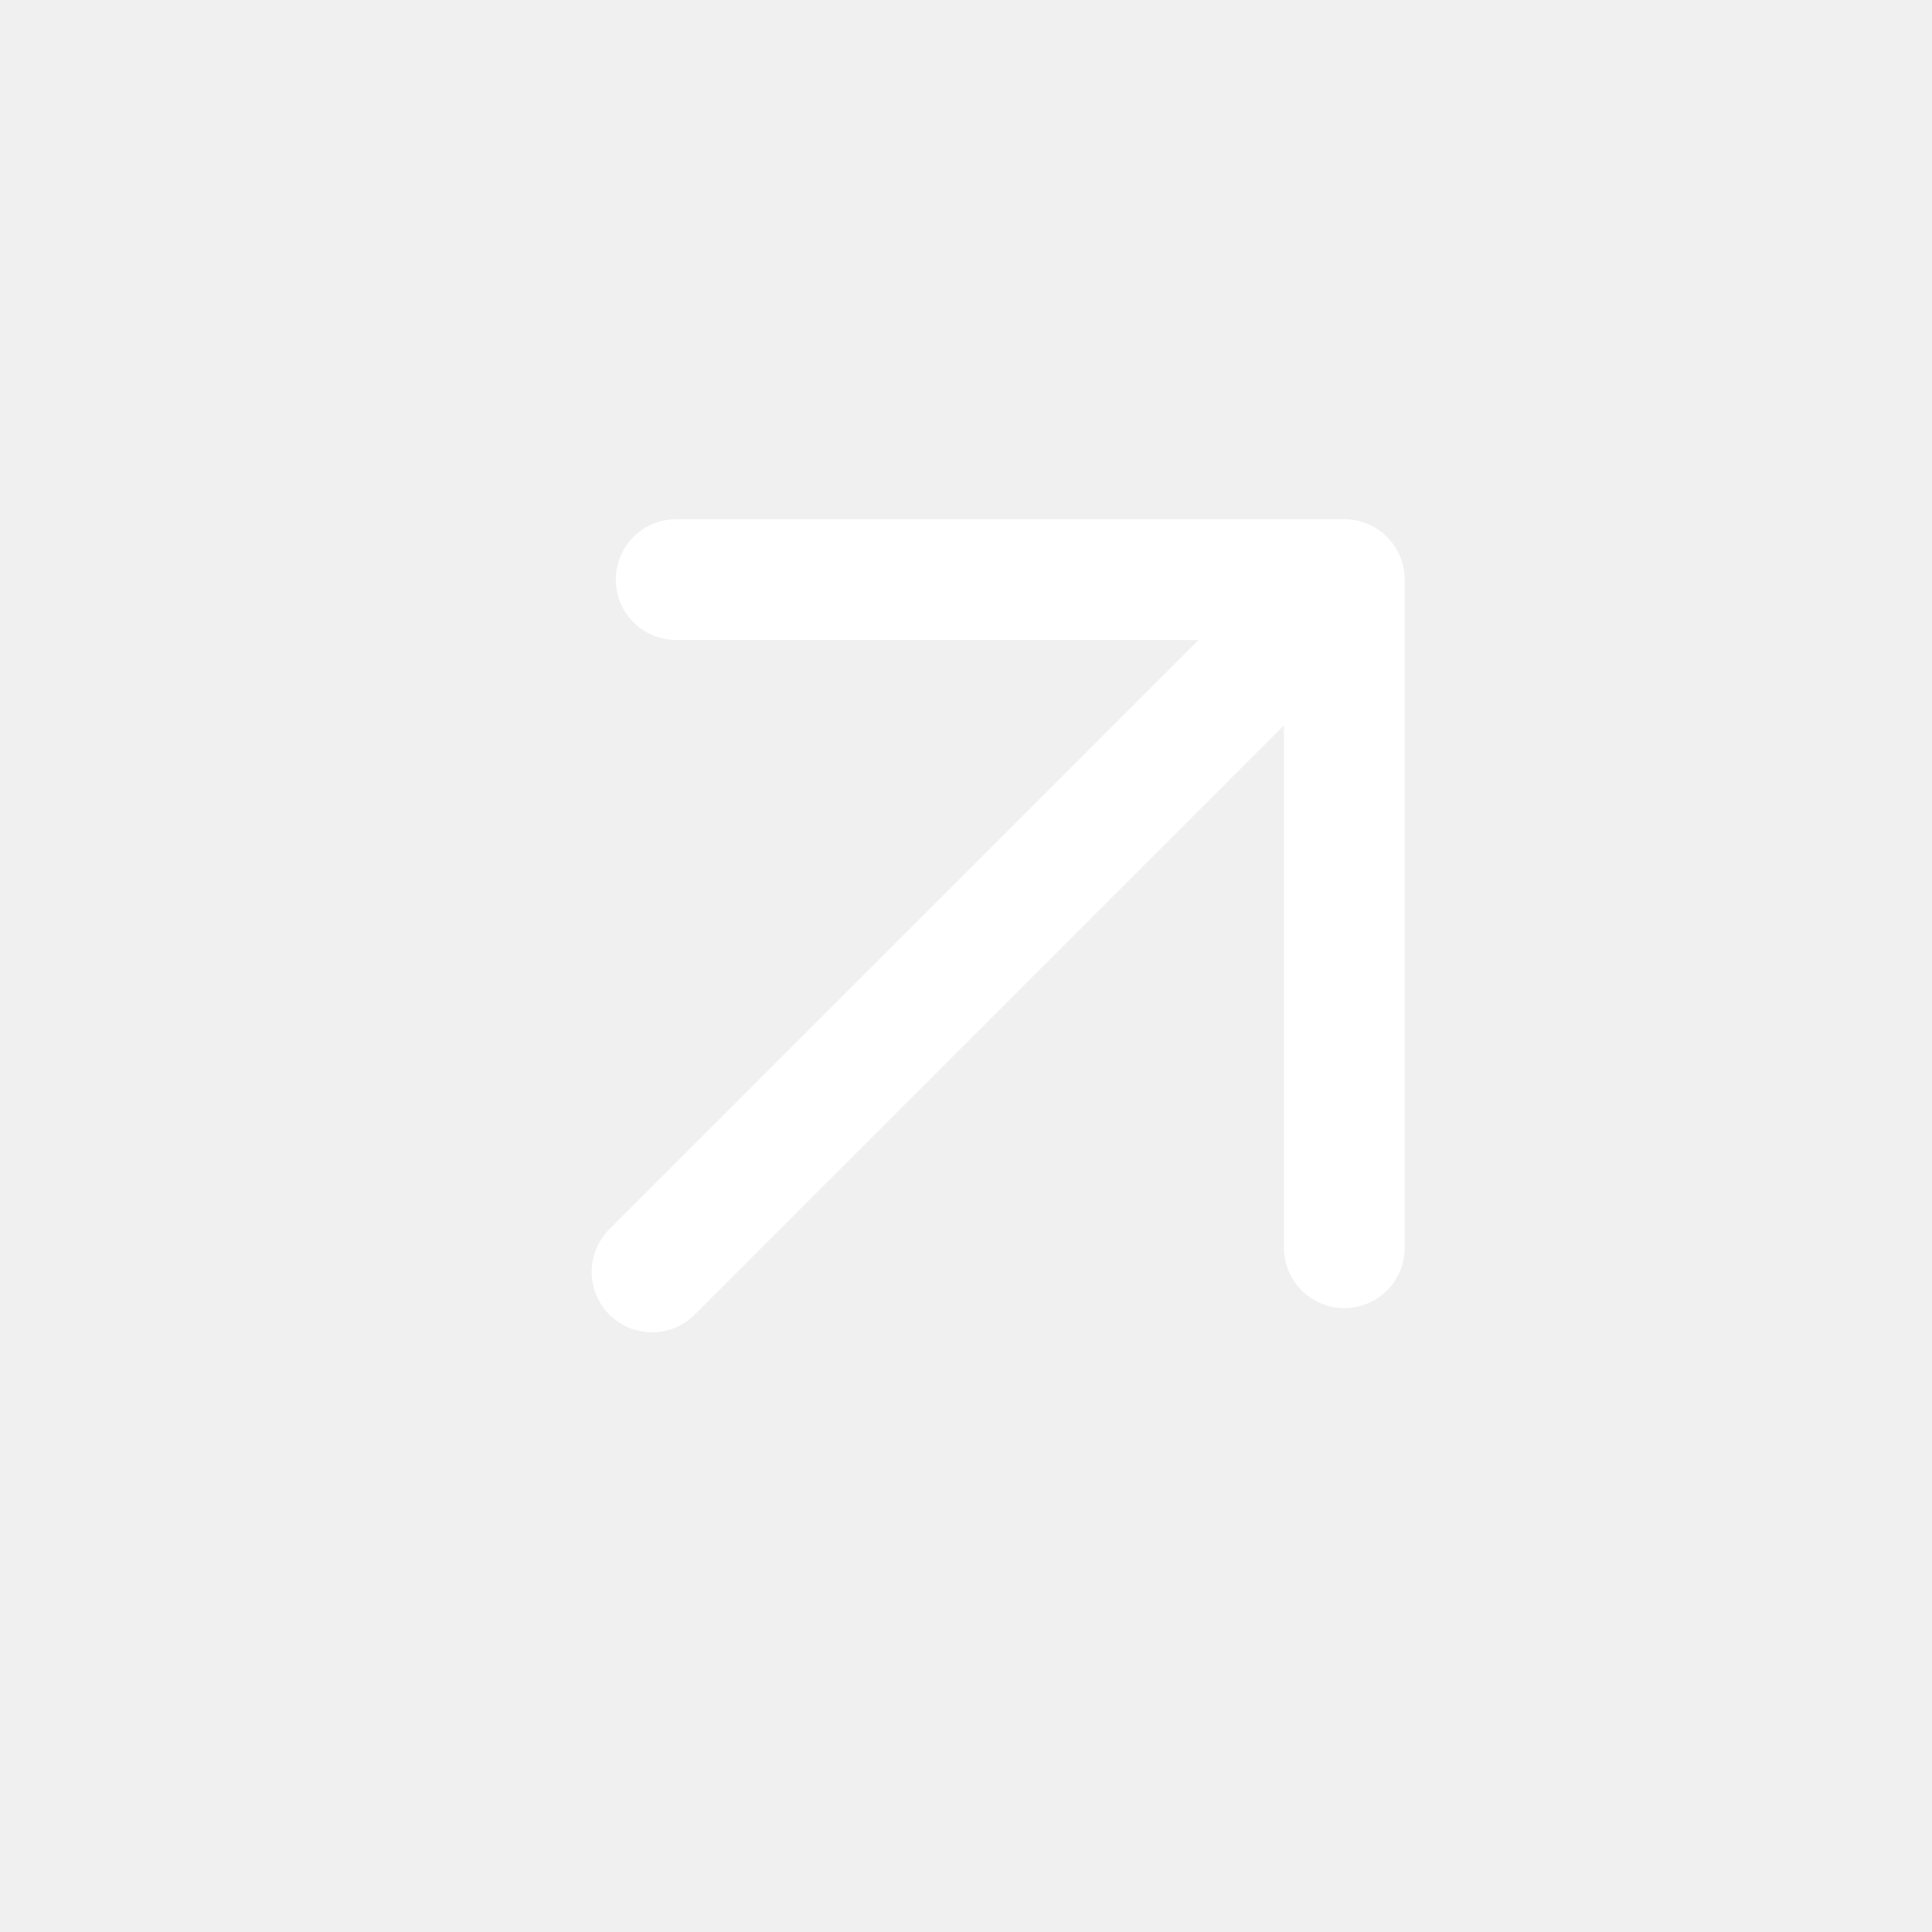
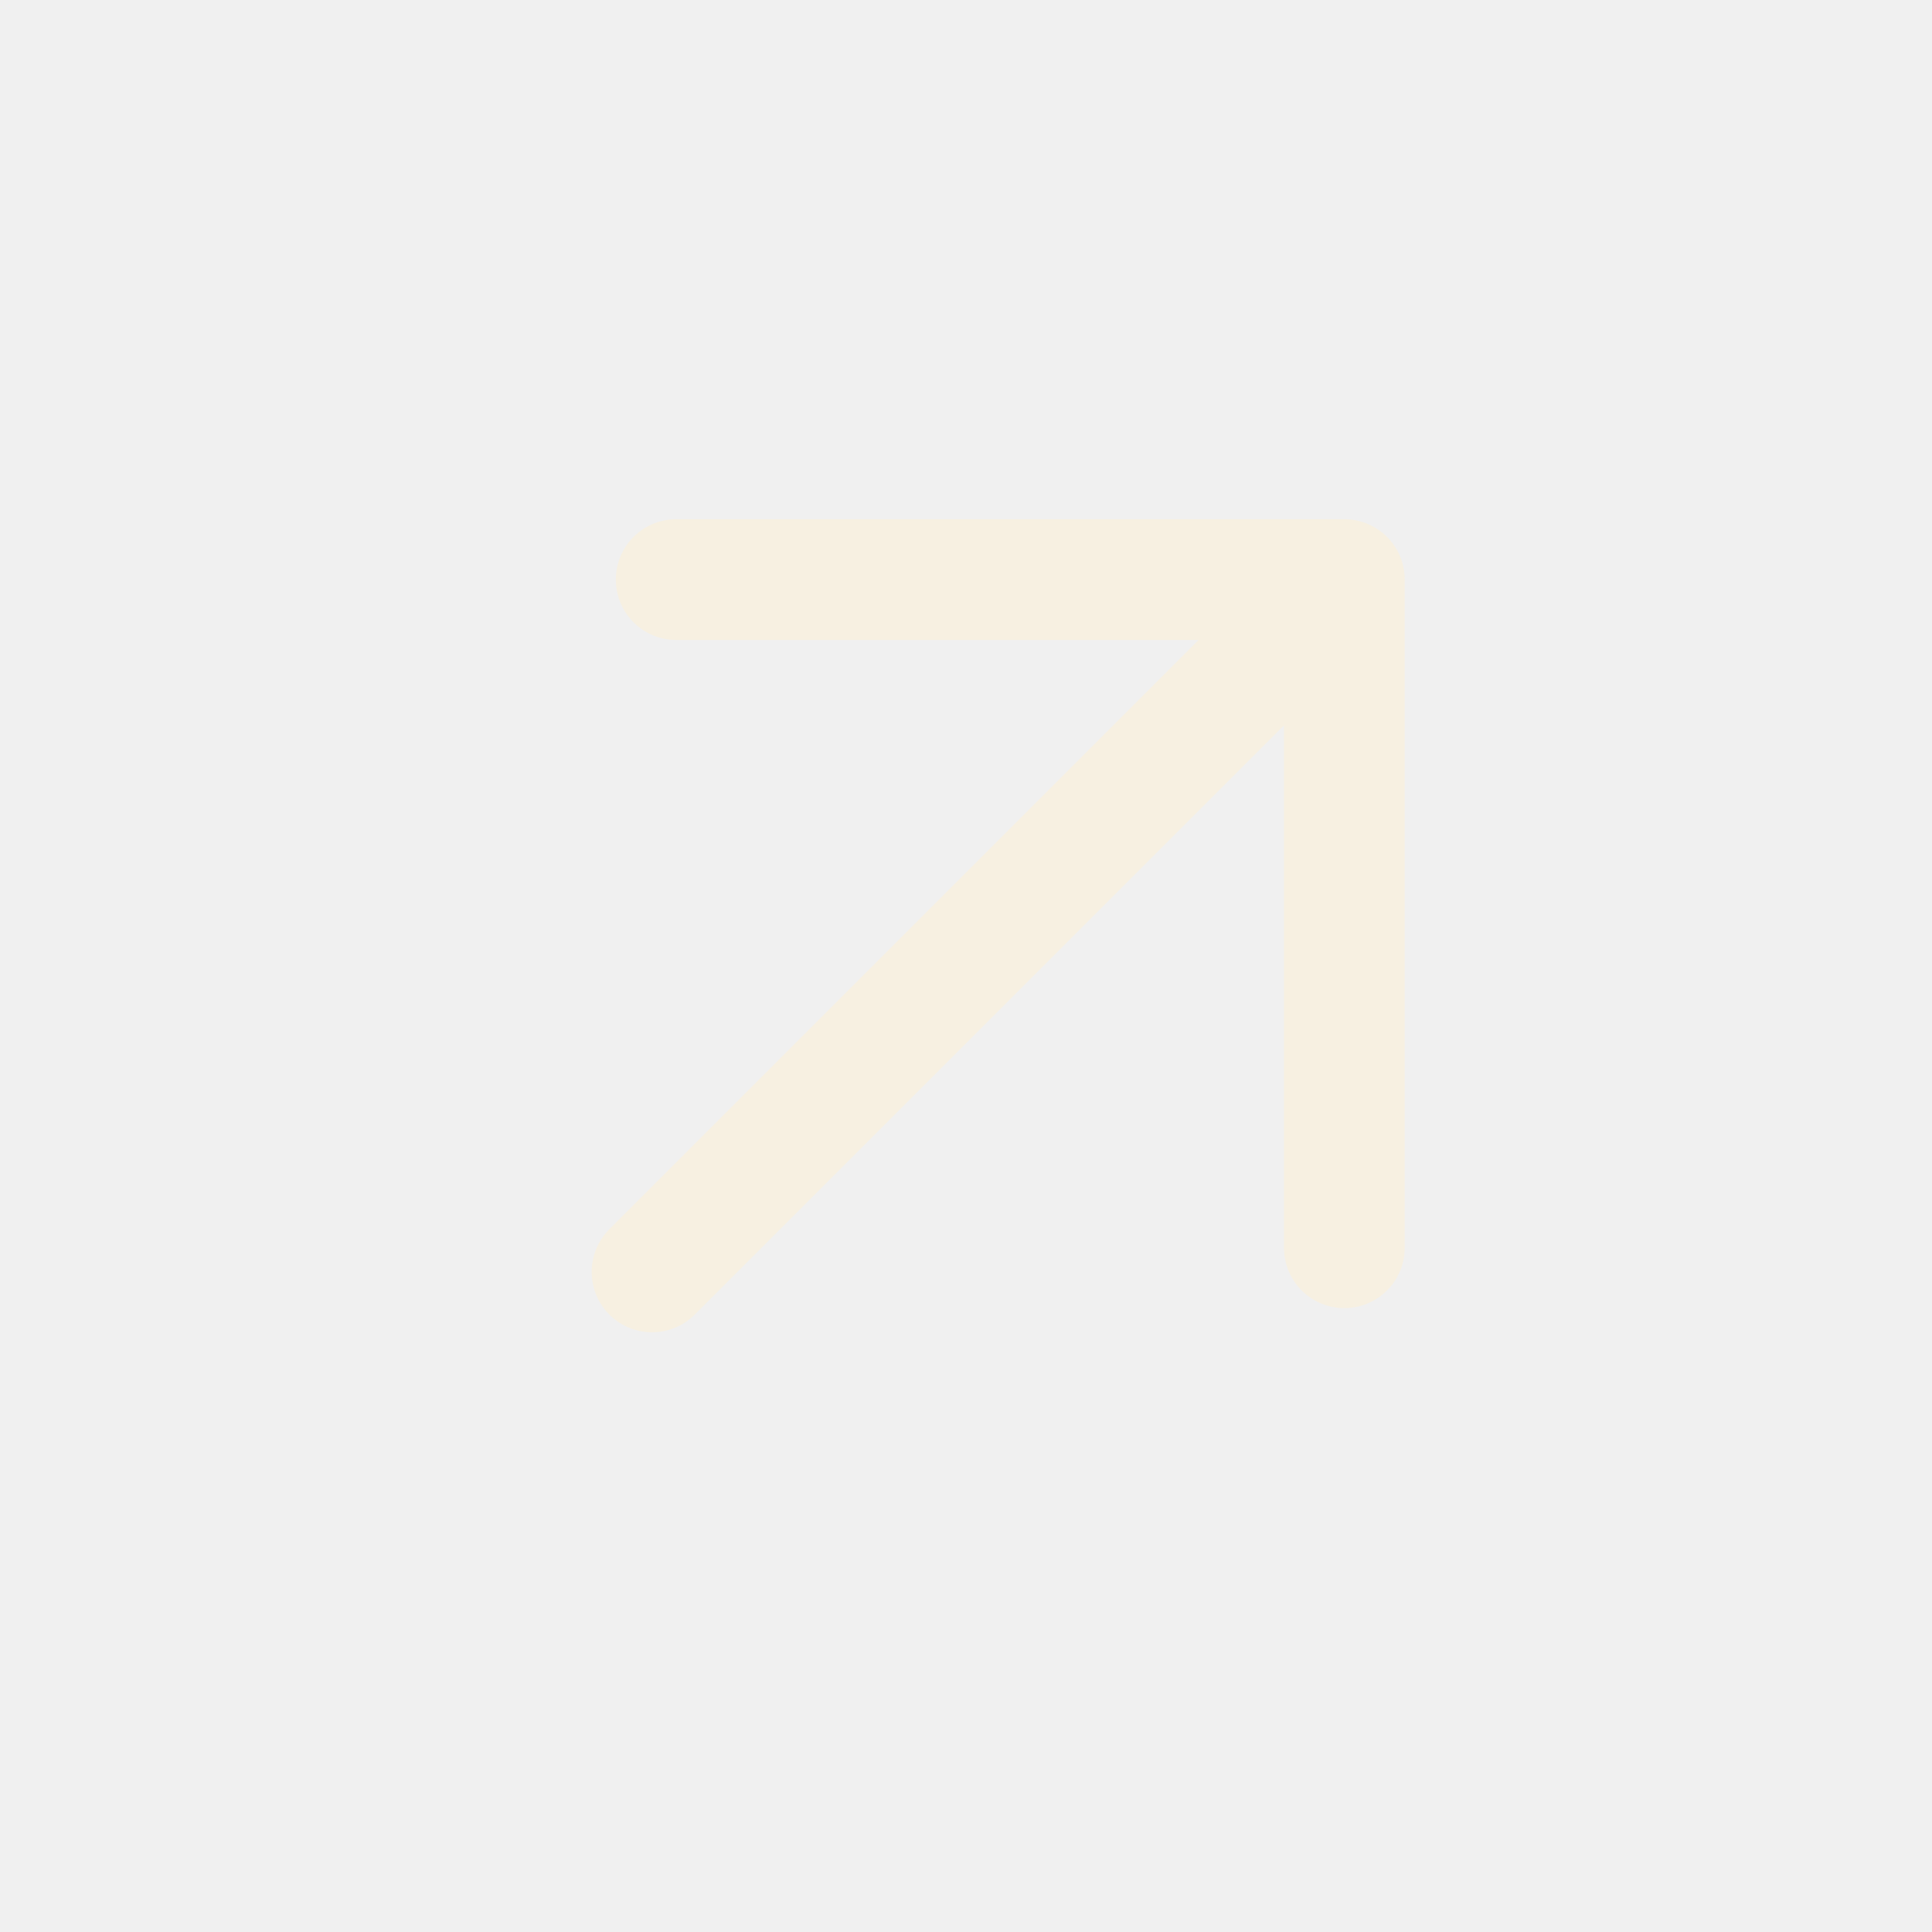
<svg xmlns="http://www.w3.org/2000/svg" version="1.1" id="Layer_1" x="0px" y="0px" viewBox="0 0 24 24" style="enable-background:new 0 0 24 24;" xml:space="preserve">
  <style type="text/css">
- 	.st0{fill:none;stroke:#FFFFFF;stroke-width:1.5;stroke-linecap:round;stroke-linejoin:round;}
+ 	.st0{fill:none;stroke:#F7F0E1;stroke-width:1.5;stroke-linecap:round;stroke-linejoin:round;}
</style>
  <path class="st0" d="M8.1,15.8l8.6-8.6 M16.7,7.2v8.3 M16.7,7.2H8.4" />
</svg>
